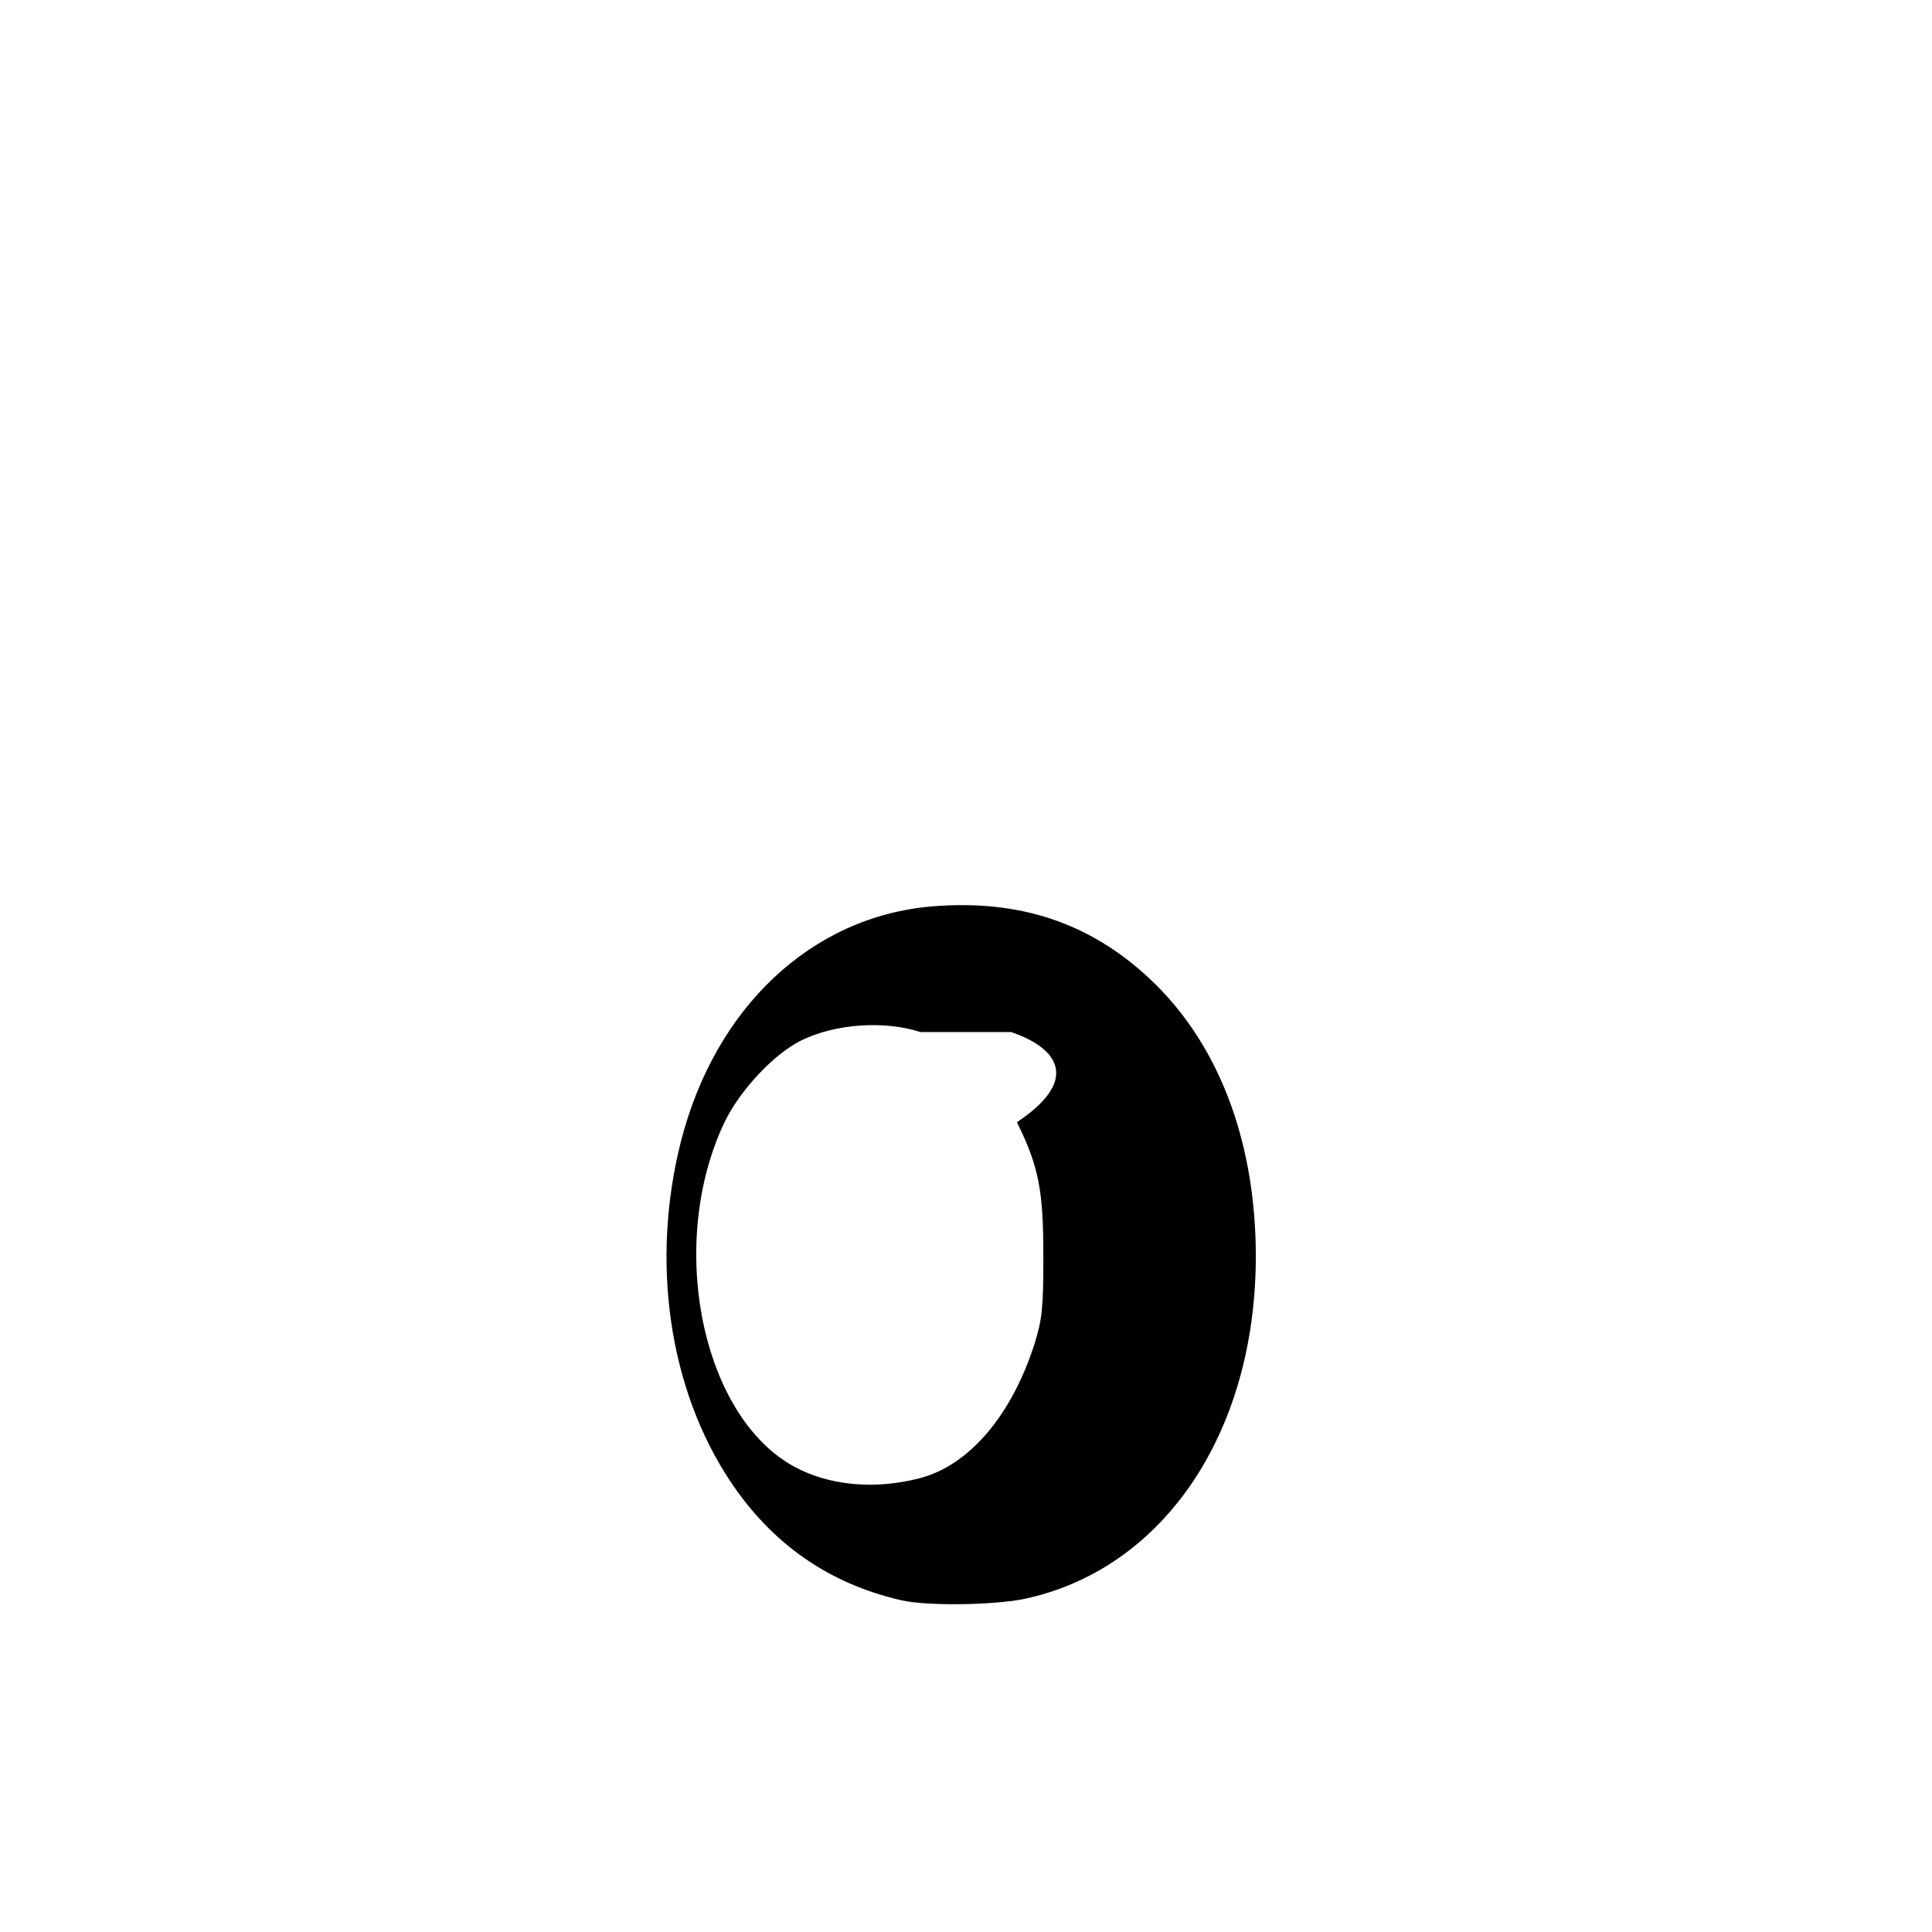
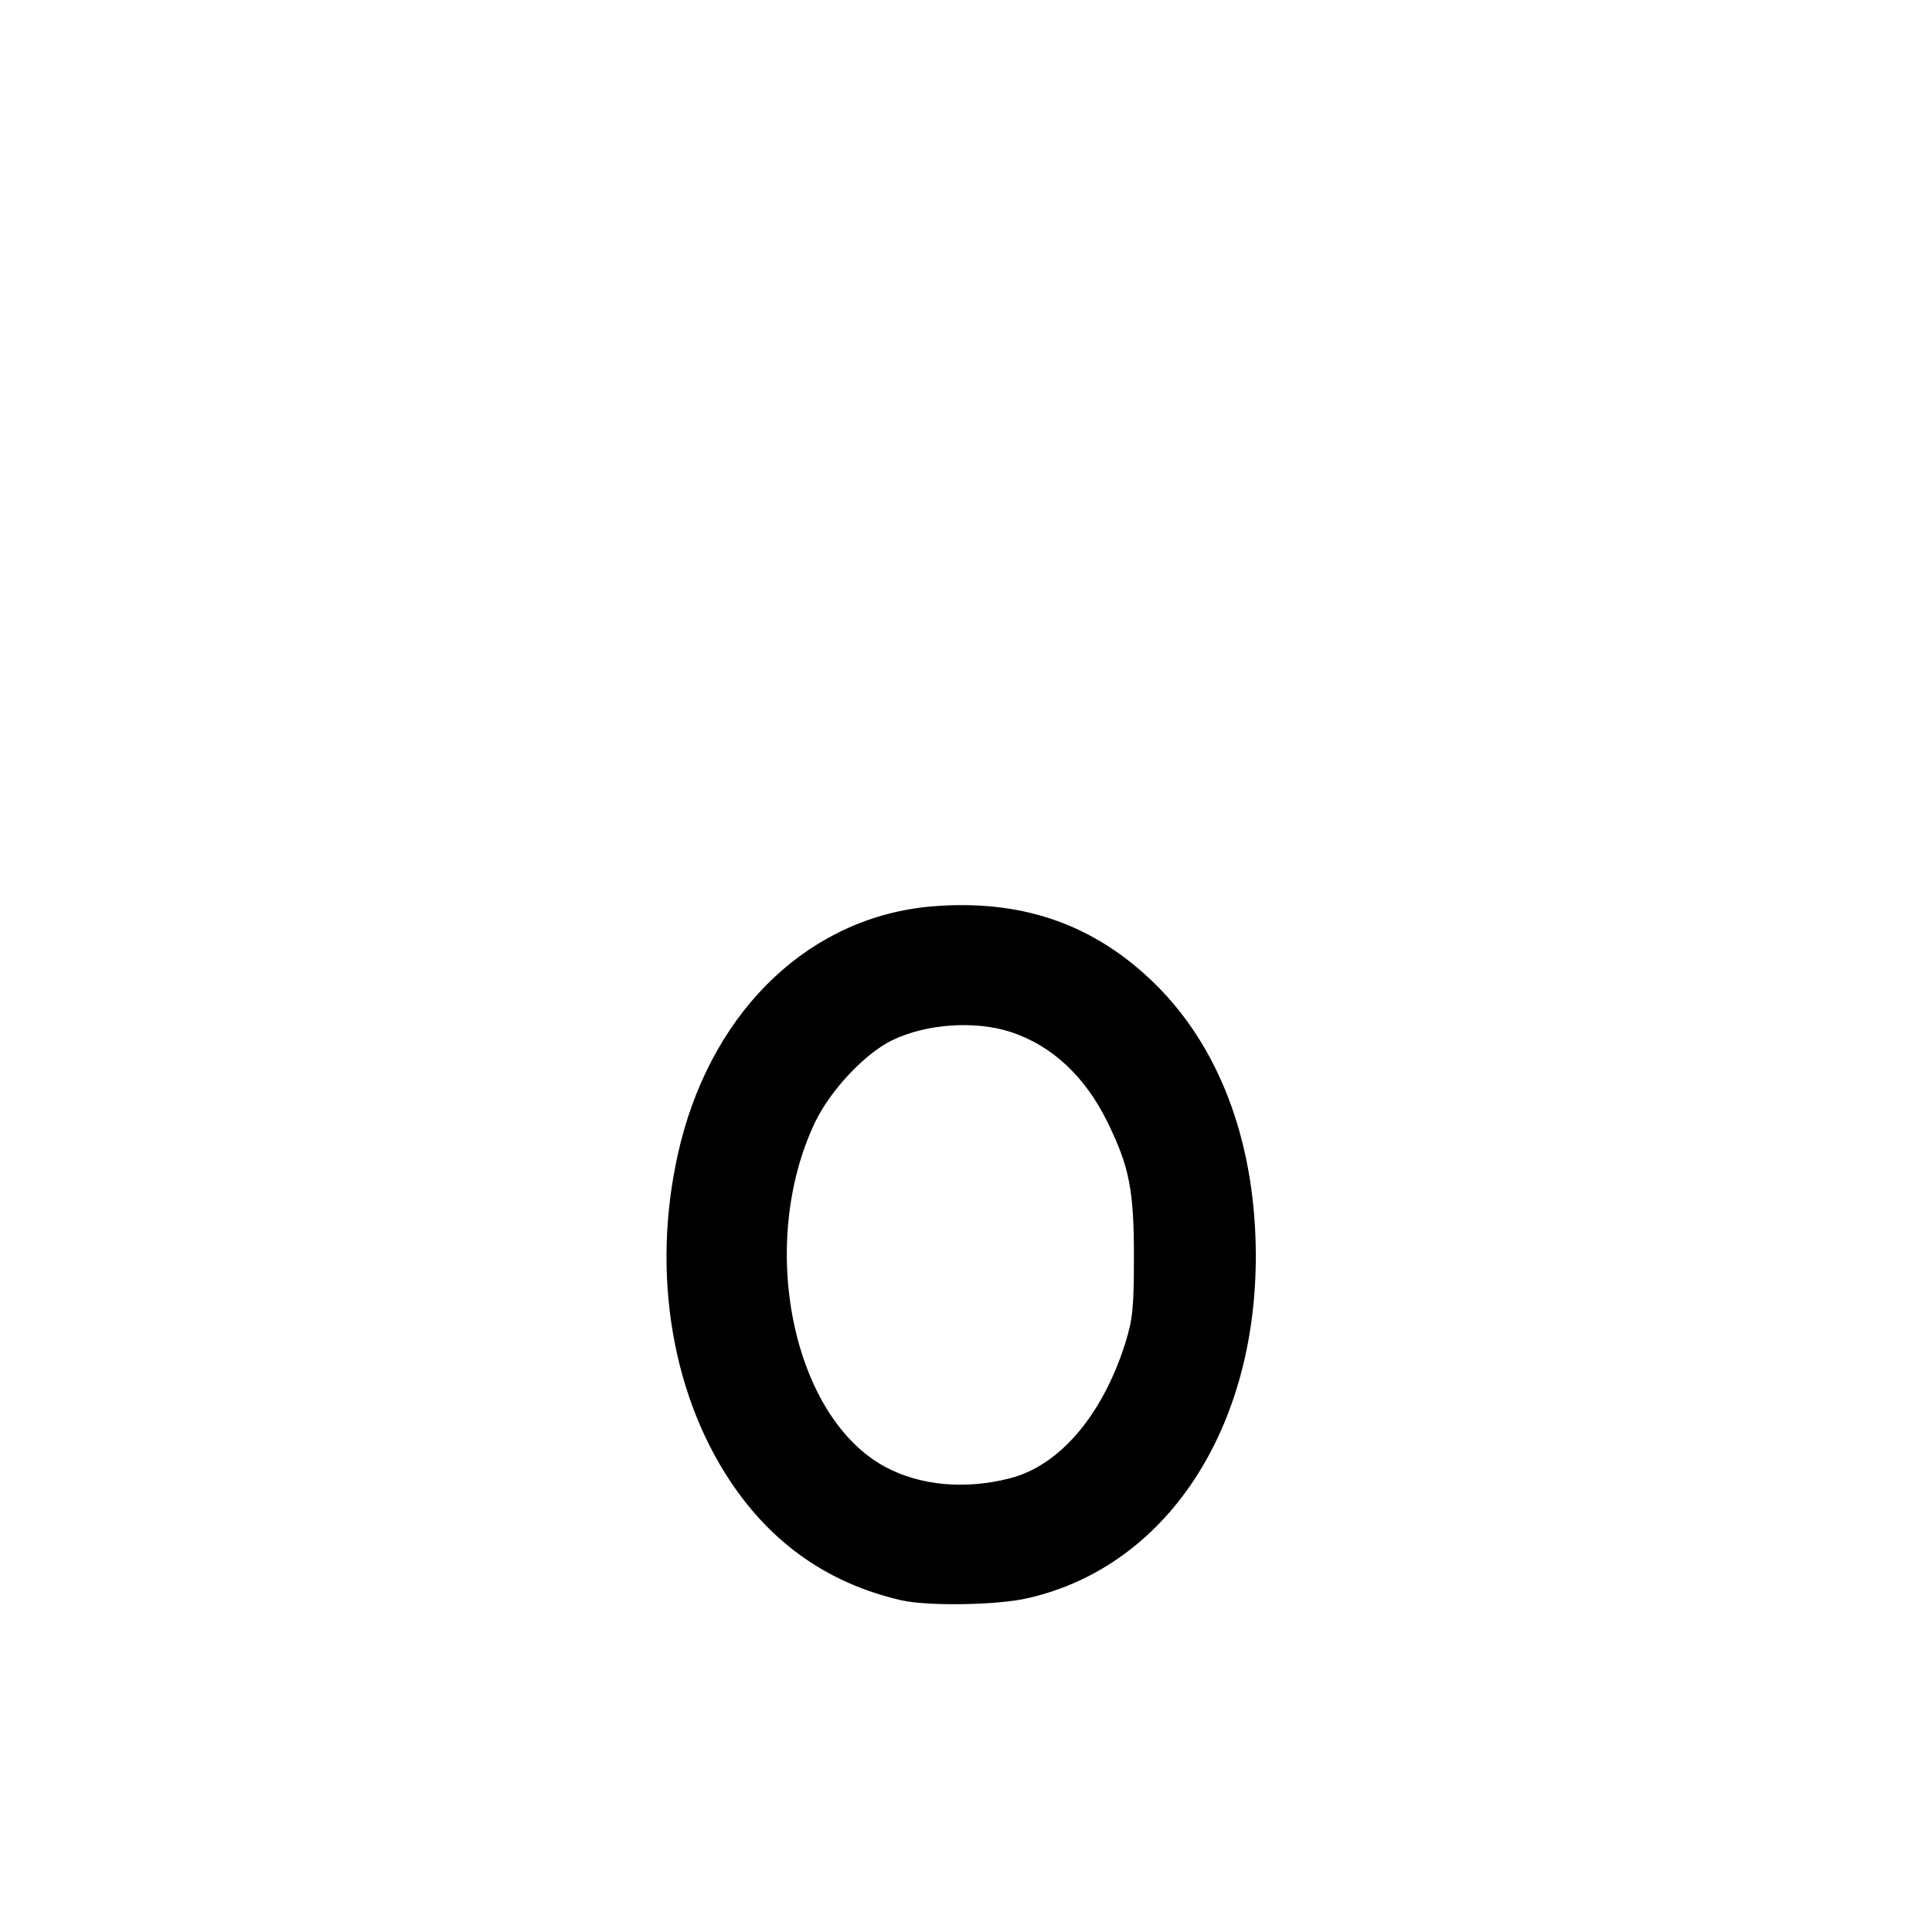
<svg xmlns="http://www.w3.org/2000/svg" version="1.0" width="384pt" height="384pt" viewBox="0 0 384 384" preserveAspectRatio="xMidYMid meet">
  <g transform="translate(0,384)scale(.075,.075)">
-     <path id="path1" d="M 2470 -2718 c -319 27 -575 267 -666 625 -80 318 -31 654 131 898 111 167 262 272 454 316 70 16 257 13 336 -6 379 -87 621 -473 602 -959 -11 -283 -109 -522 -280 -682 -159 -149 -346 -211 -577 -192 z m 209 333 c 109 36 197 118 16 239 58 118 70 180 70 356 0 135 -3 165 -23 230 -61 192 -175 325 -307 358 -118 30 -236 19 -328 -30 -247 -132 -341 -590 -187 -914 41 -85 132 -182 204 -217 90 -44 220 -53 315 -22 z " />
+     <path id="path1" d="M 2470 -2718 c -319 27 -575 267 -666 625 -80 318 -31 654 131 898 111 167 262 272 454 316 70 16 257 13 336 -6 379 -87 621 -473 602 -959 -11 -283 -109 -522 -280 -682 -159 -149 -346 -211 -577 -192 z m 209 333 c 109 36 197 118 256 239 58 118 70 180 70 356 0 135 -3 165 -23 230 -61 192 -175 325 -307 358 -118 30 -236 19 -328 -30 -247 -132 -341 -590 -187 -914 41 -85 132 -182 204 -217 90 -44 220 -53 315 -22 z " />
  </g>
</svg>
